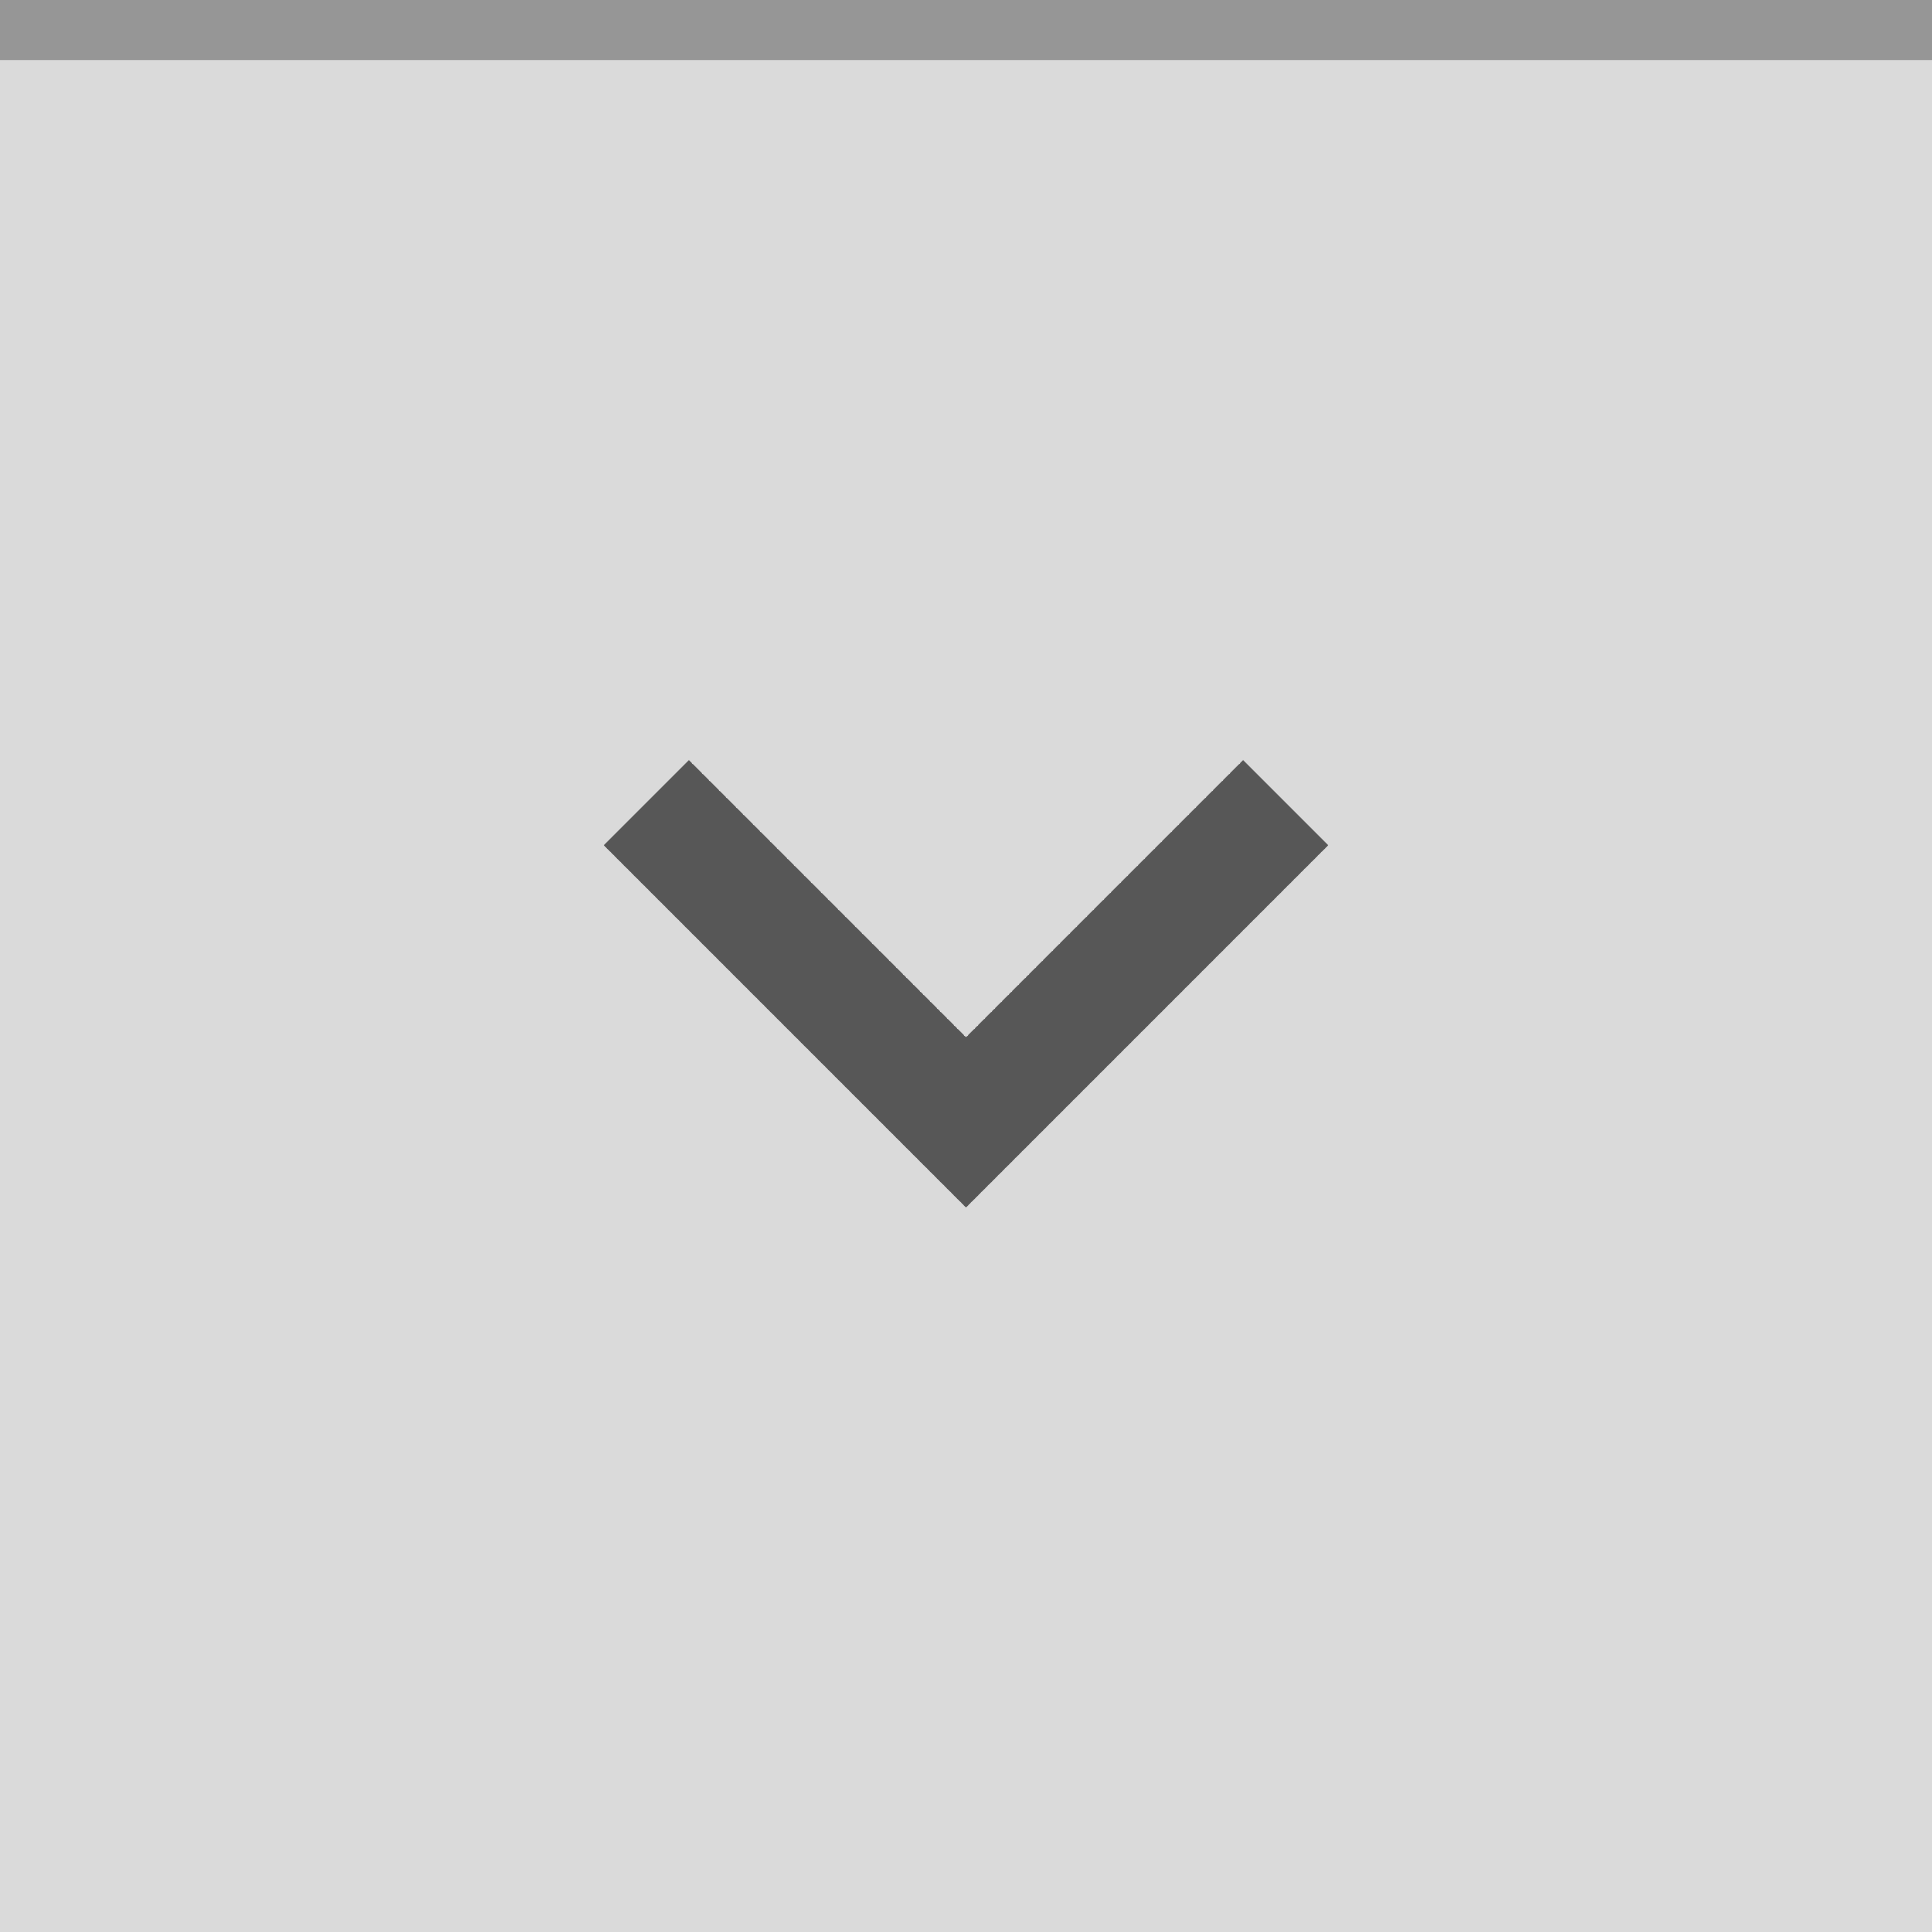
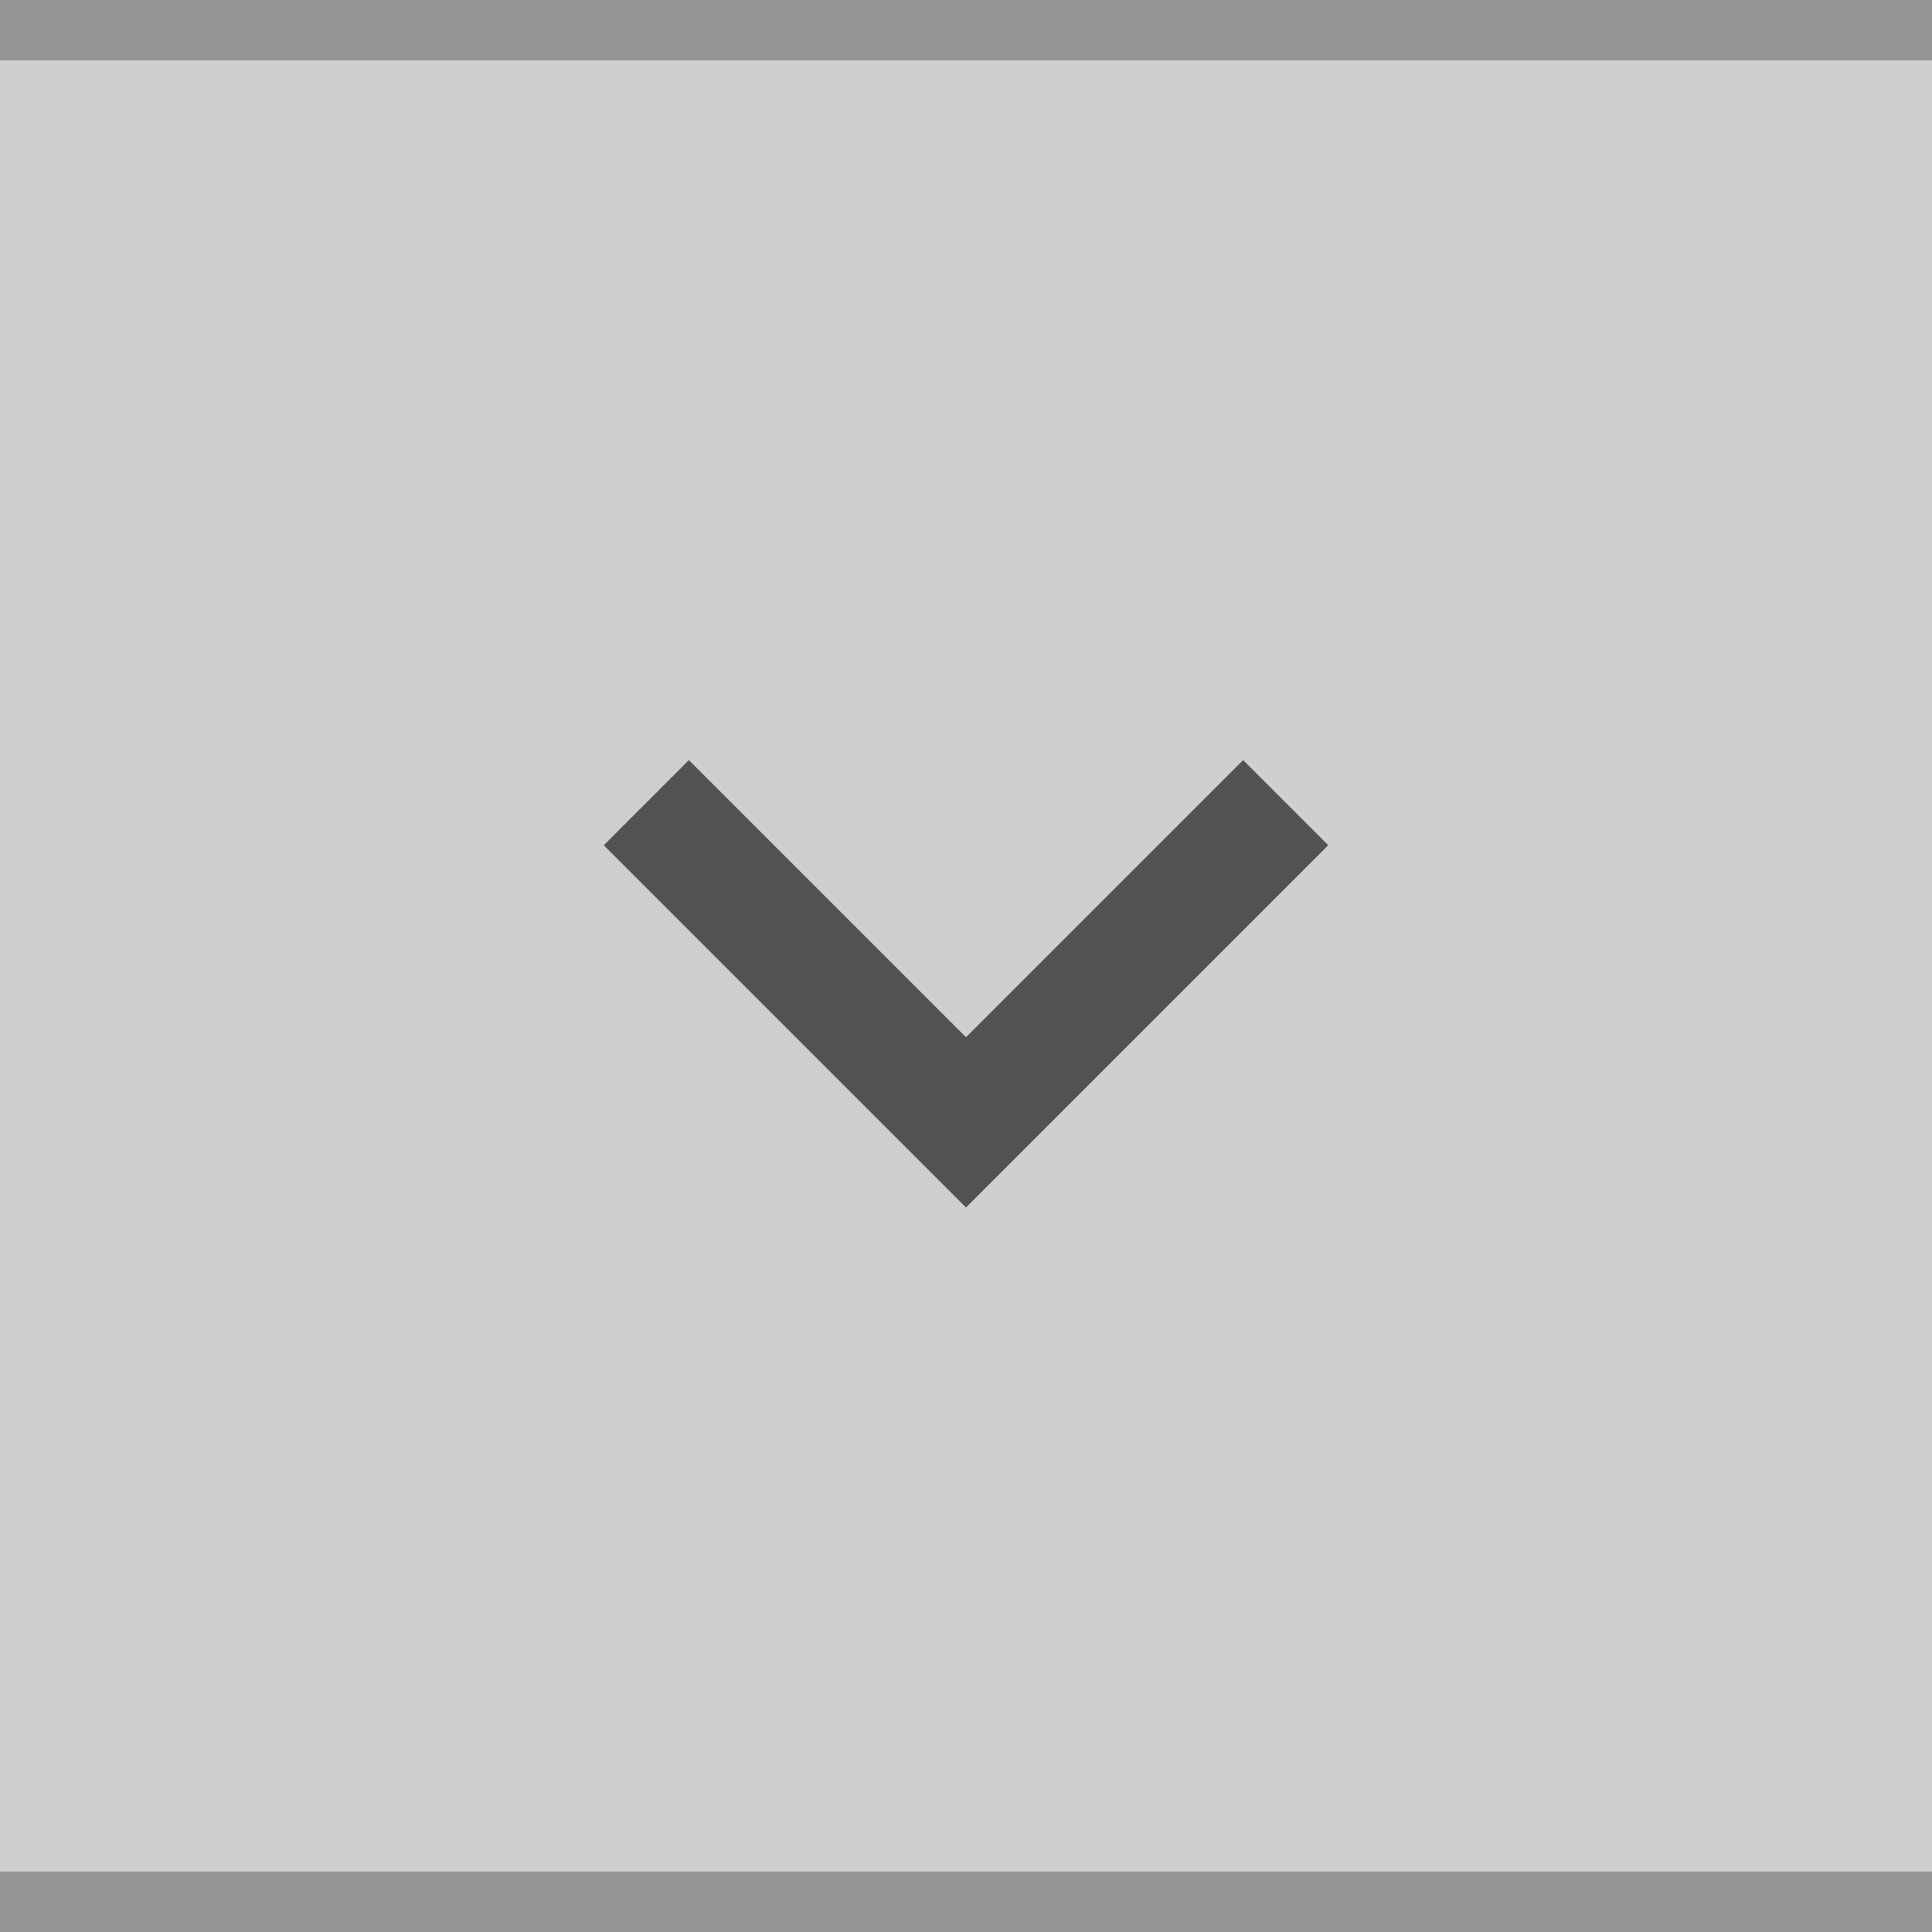
- <svg xmlns="http://www.w3.org/2000/svg" width="32" height="32" viewBox="0 0 32 32" version="1.1" id="svg84">
+ <svg xmlns="http://www.w3.org/2000/svg" id="svg84" version="1.1" viewBox="0 0 32 32" height="32" width="32">
  <defs id="defs88" />
-   <rect width="32" height="32" fill="#E0E0E0" id="rect74" style="fill:#dadada;fill-opacity:1" />
-   <rect width="32" height="1" fill="#FFFFFF" fill-opacity="0.4" id="rect76" style="fill:#969696;fill-opacity:1" />
-   <g fill="#000000" opacity="0.6" id="g82">
-     <circle cx="16" cy="16" r="12" opacity="0" id="circle78" />
-     <path d="m22 14-1.41-1.41-4.59 4.59-4.59-4.59-1.41 1.41l6 6z" id="path80" />
+   <rect style="fill:#cfcfcf;fill-opacity:1" id="rect74" fill="#E0E0E0" height="32" width="32" />
+   <rect style="fill:#969696;fill-opacity:1" id="rect76" fill-opacity="0.4" fill="#FFFFFF" height="1" width="32" />
+   <g id="g82" opacity="0.6" fill="#000000">
+     <circle id="circle78" opacity="0" r="12" cy="16" cx="16" />
+     <path id="path80" d="m22 14-1.41-1.41-4.59 4.59-4.59-4.59-1.41 1.41l6 6z" />
  </g>
+   <rect y="31" x="0" width="32" height="1" fill="#FFFFFF" fill-opacity="0.4" id="rect112" style="fill:#969696;fill-opacity:1" />
</svg>
